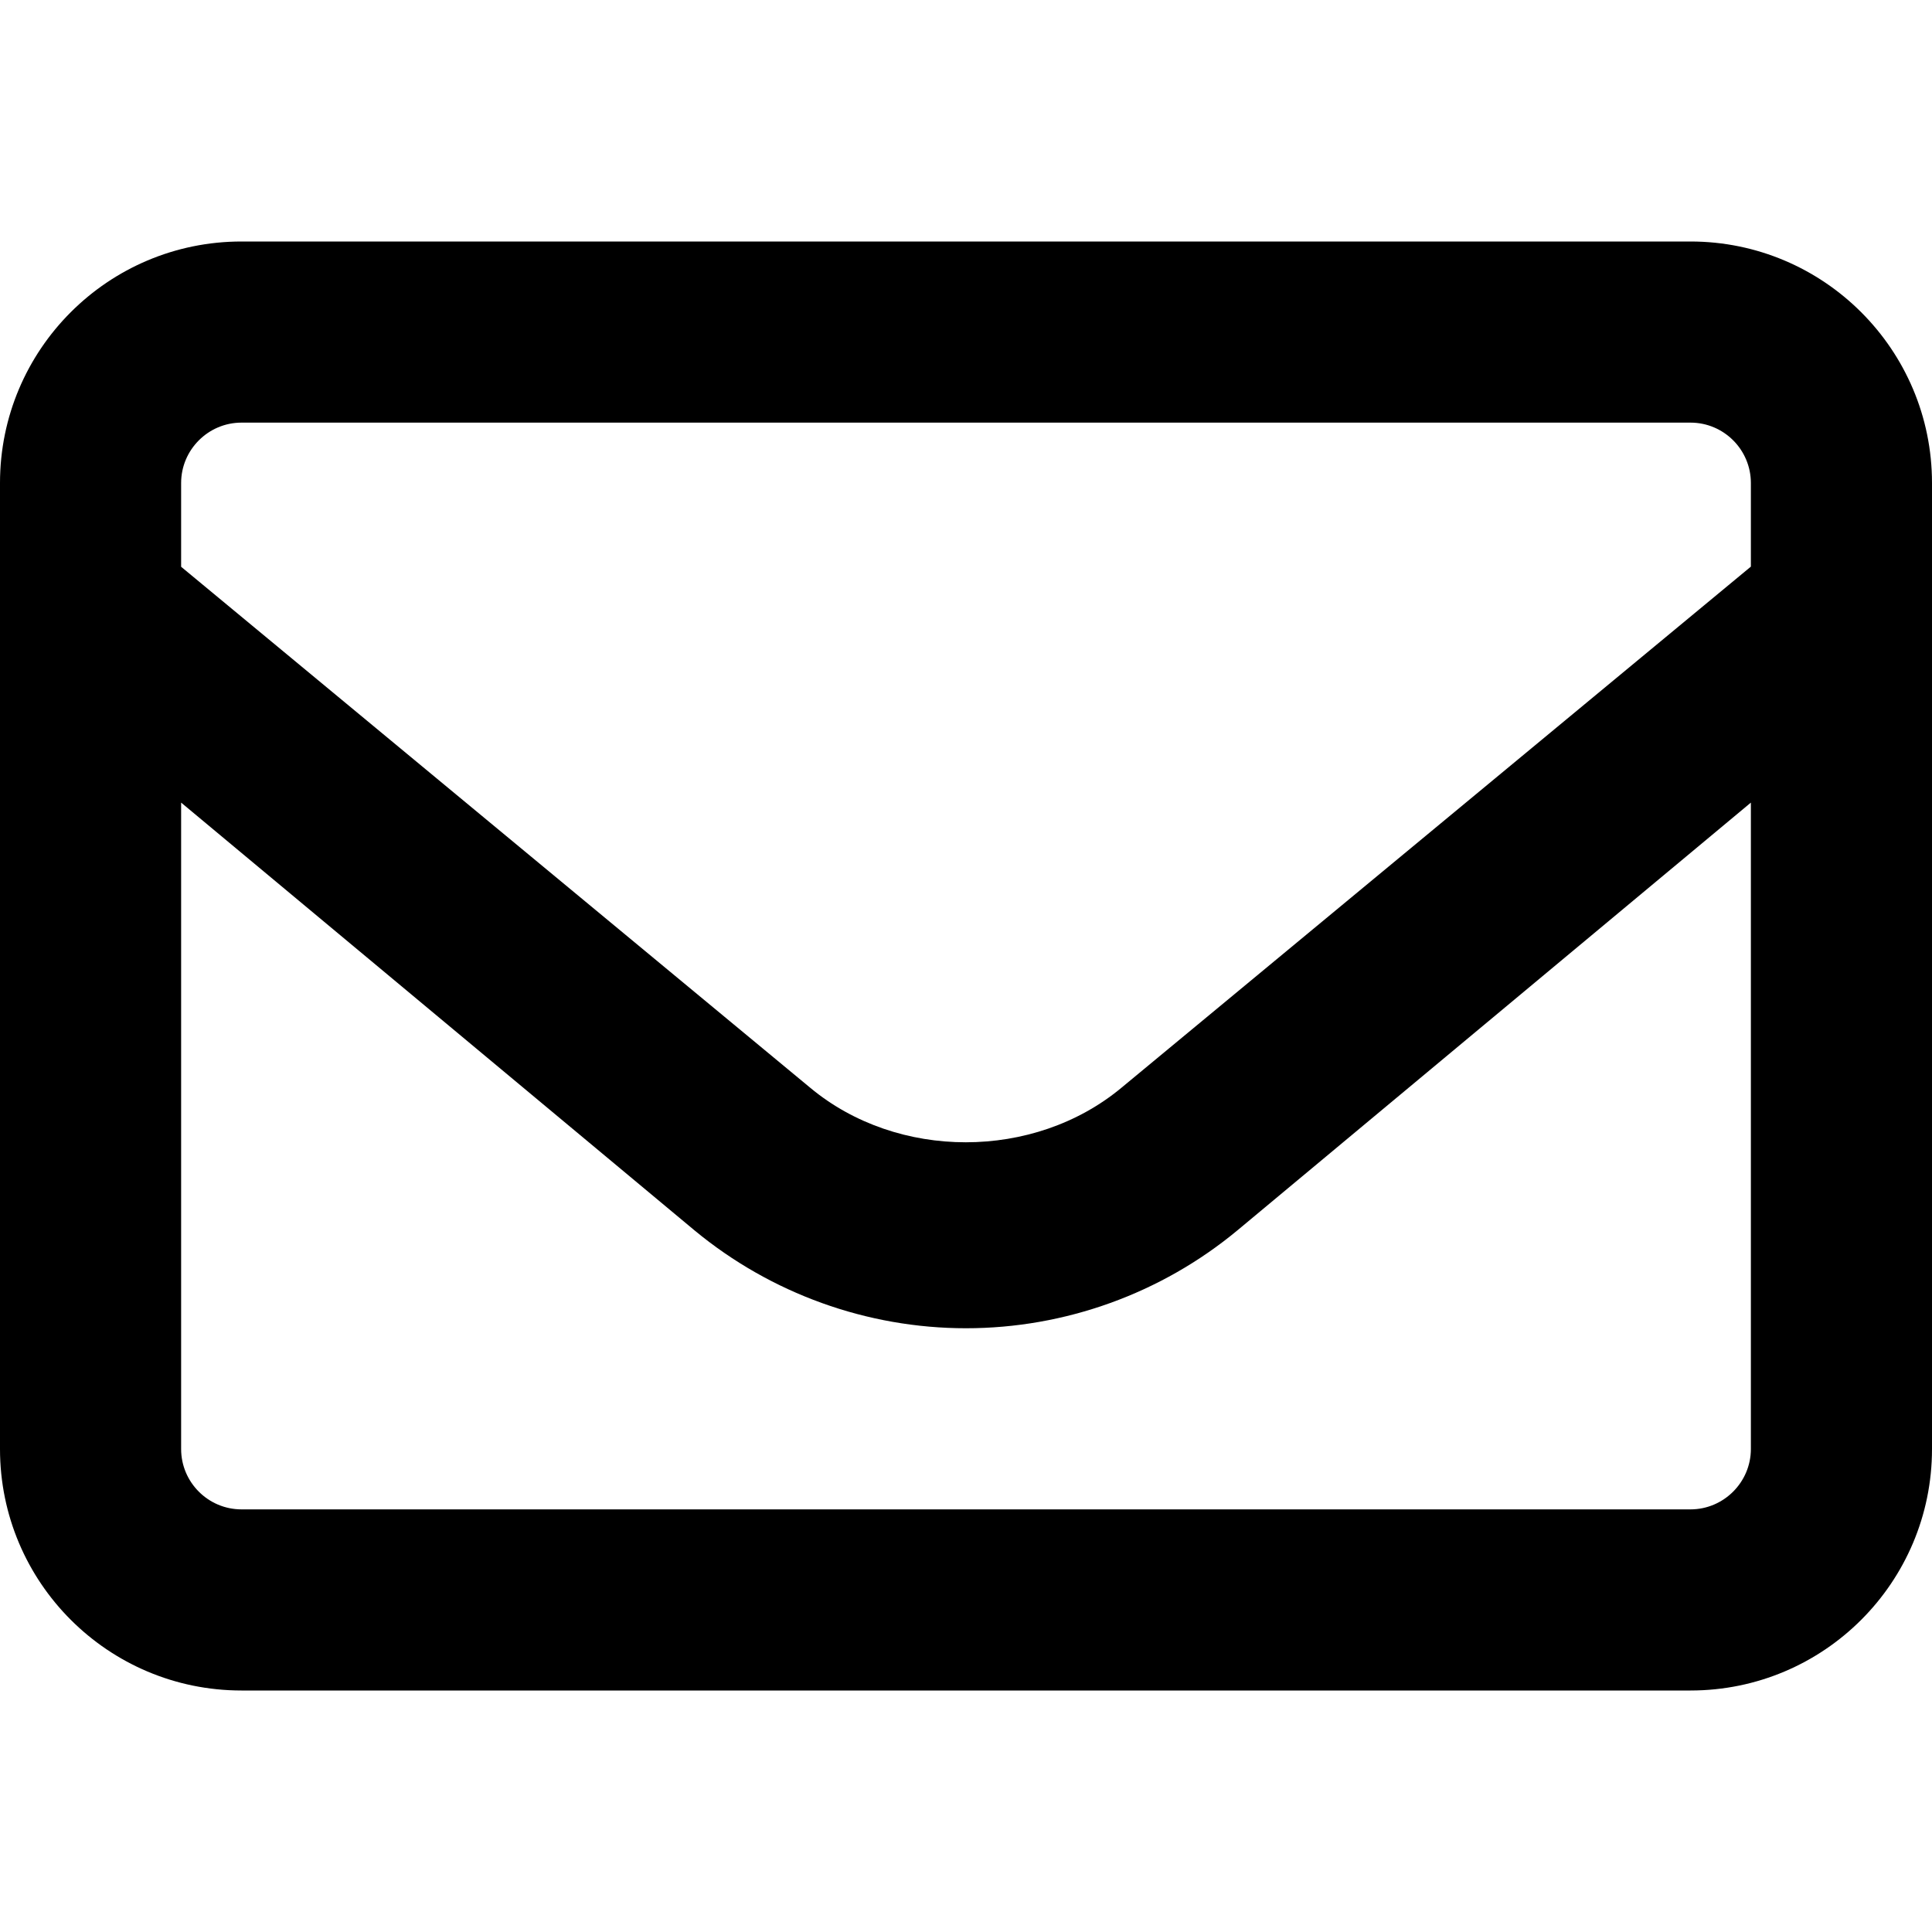
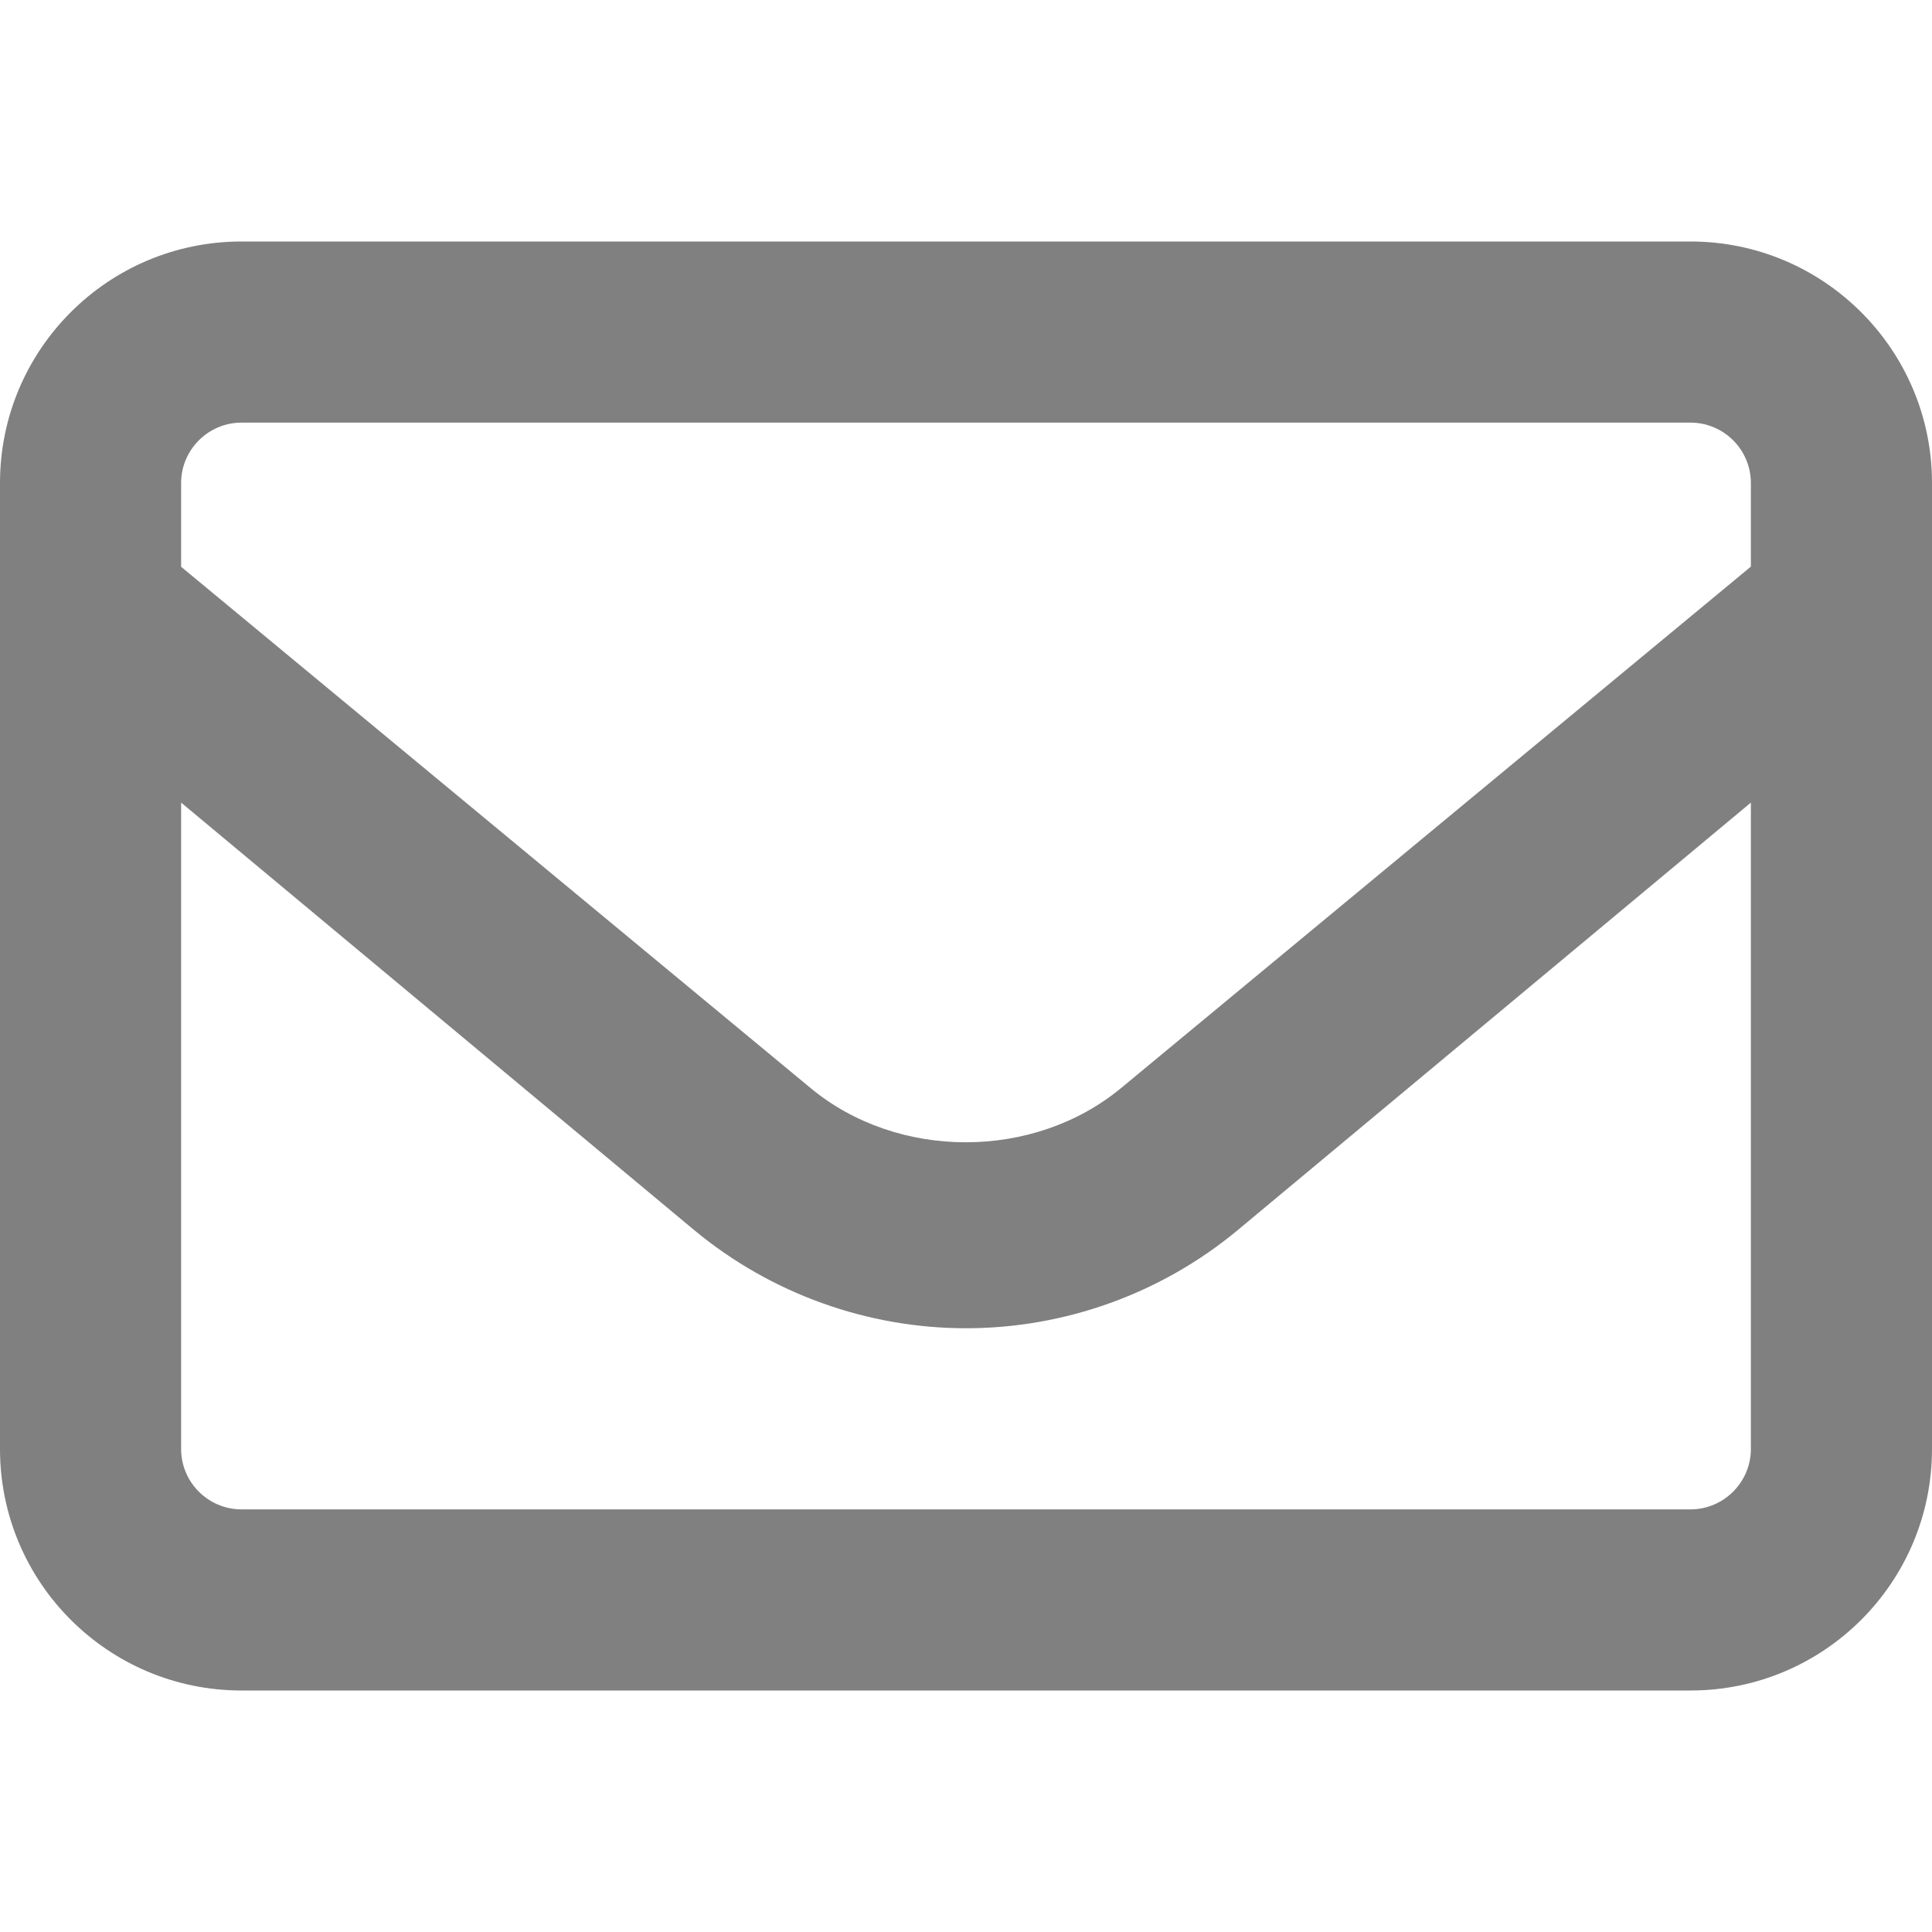
- <svg xmlns="http://www.w3.org/2000/svg" viewBox="0 0 512 512">
+ <svg xmlns="http://www.w3.org/2000/svg" style="color:grey" fill="currentColor" viewBox="0 0 512 512">
  <path d="M448 64H64C28.65 64 0 92.65 0 128v256c0 35.35 28.65 64 64 64h384c35.35 0 64-28.65 64-64V128C512 92.65 483.3 64 448 64zM64 112h384c8.822 0 16 7.178 16 16v22.16l-166.8 138.1c-23.19 19.28-59.34 19.27-82.47 .016L48 150.2V128C48 119.2 55.18 112 64 112zM448 400H64c-8.822 0-16-7.178-16-16V212.7l136.1 113.4C204.3 342.8 229.8 352 256 352s51.75-9.188 71.97-25.98L464 212.7V384C464 392.8 456.8 400 448 400z" />
</svg>
